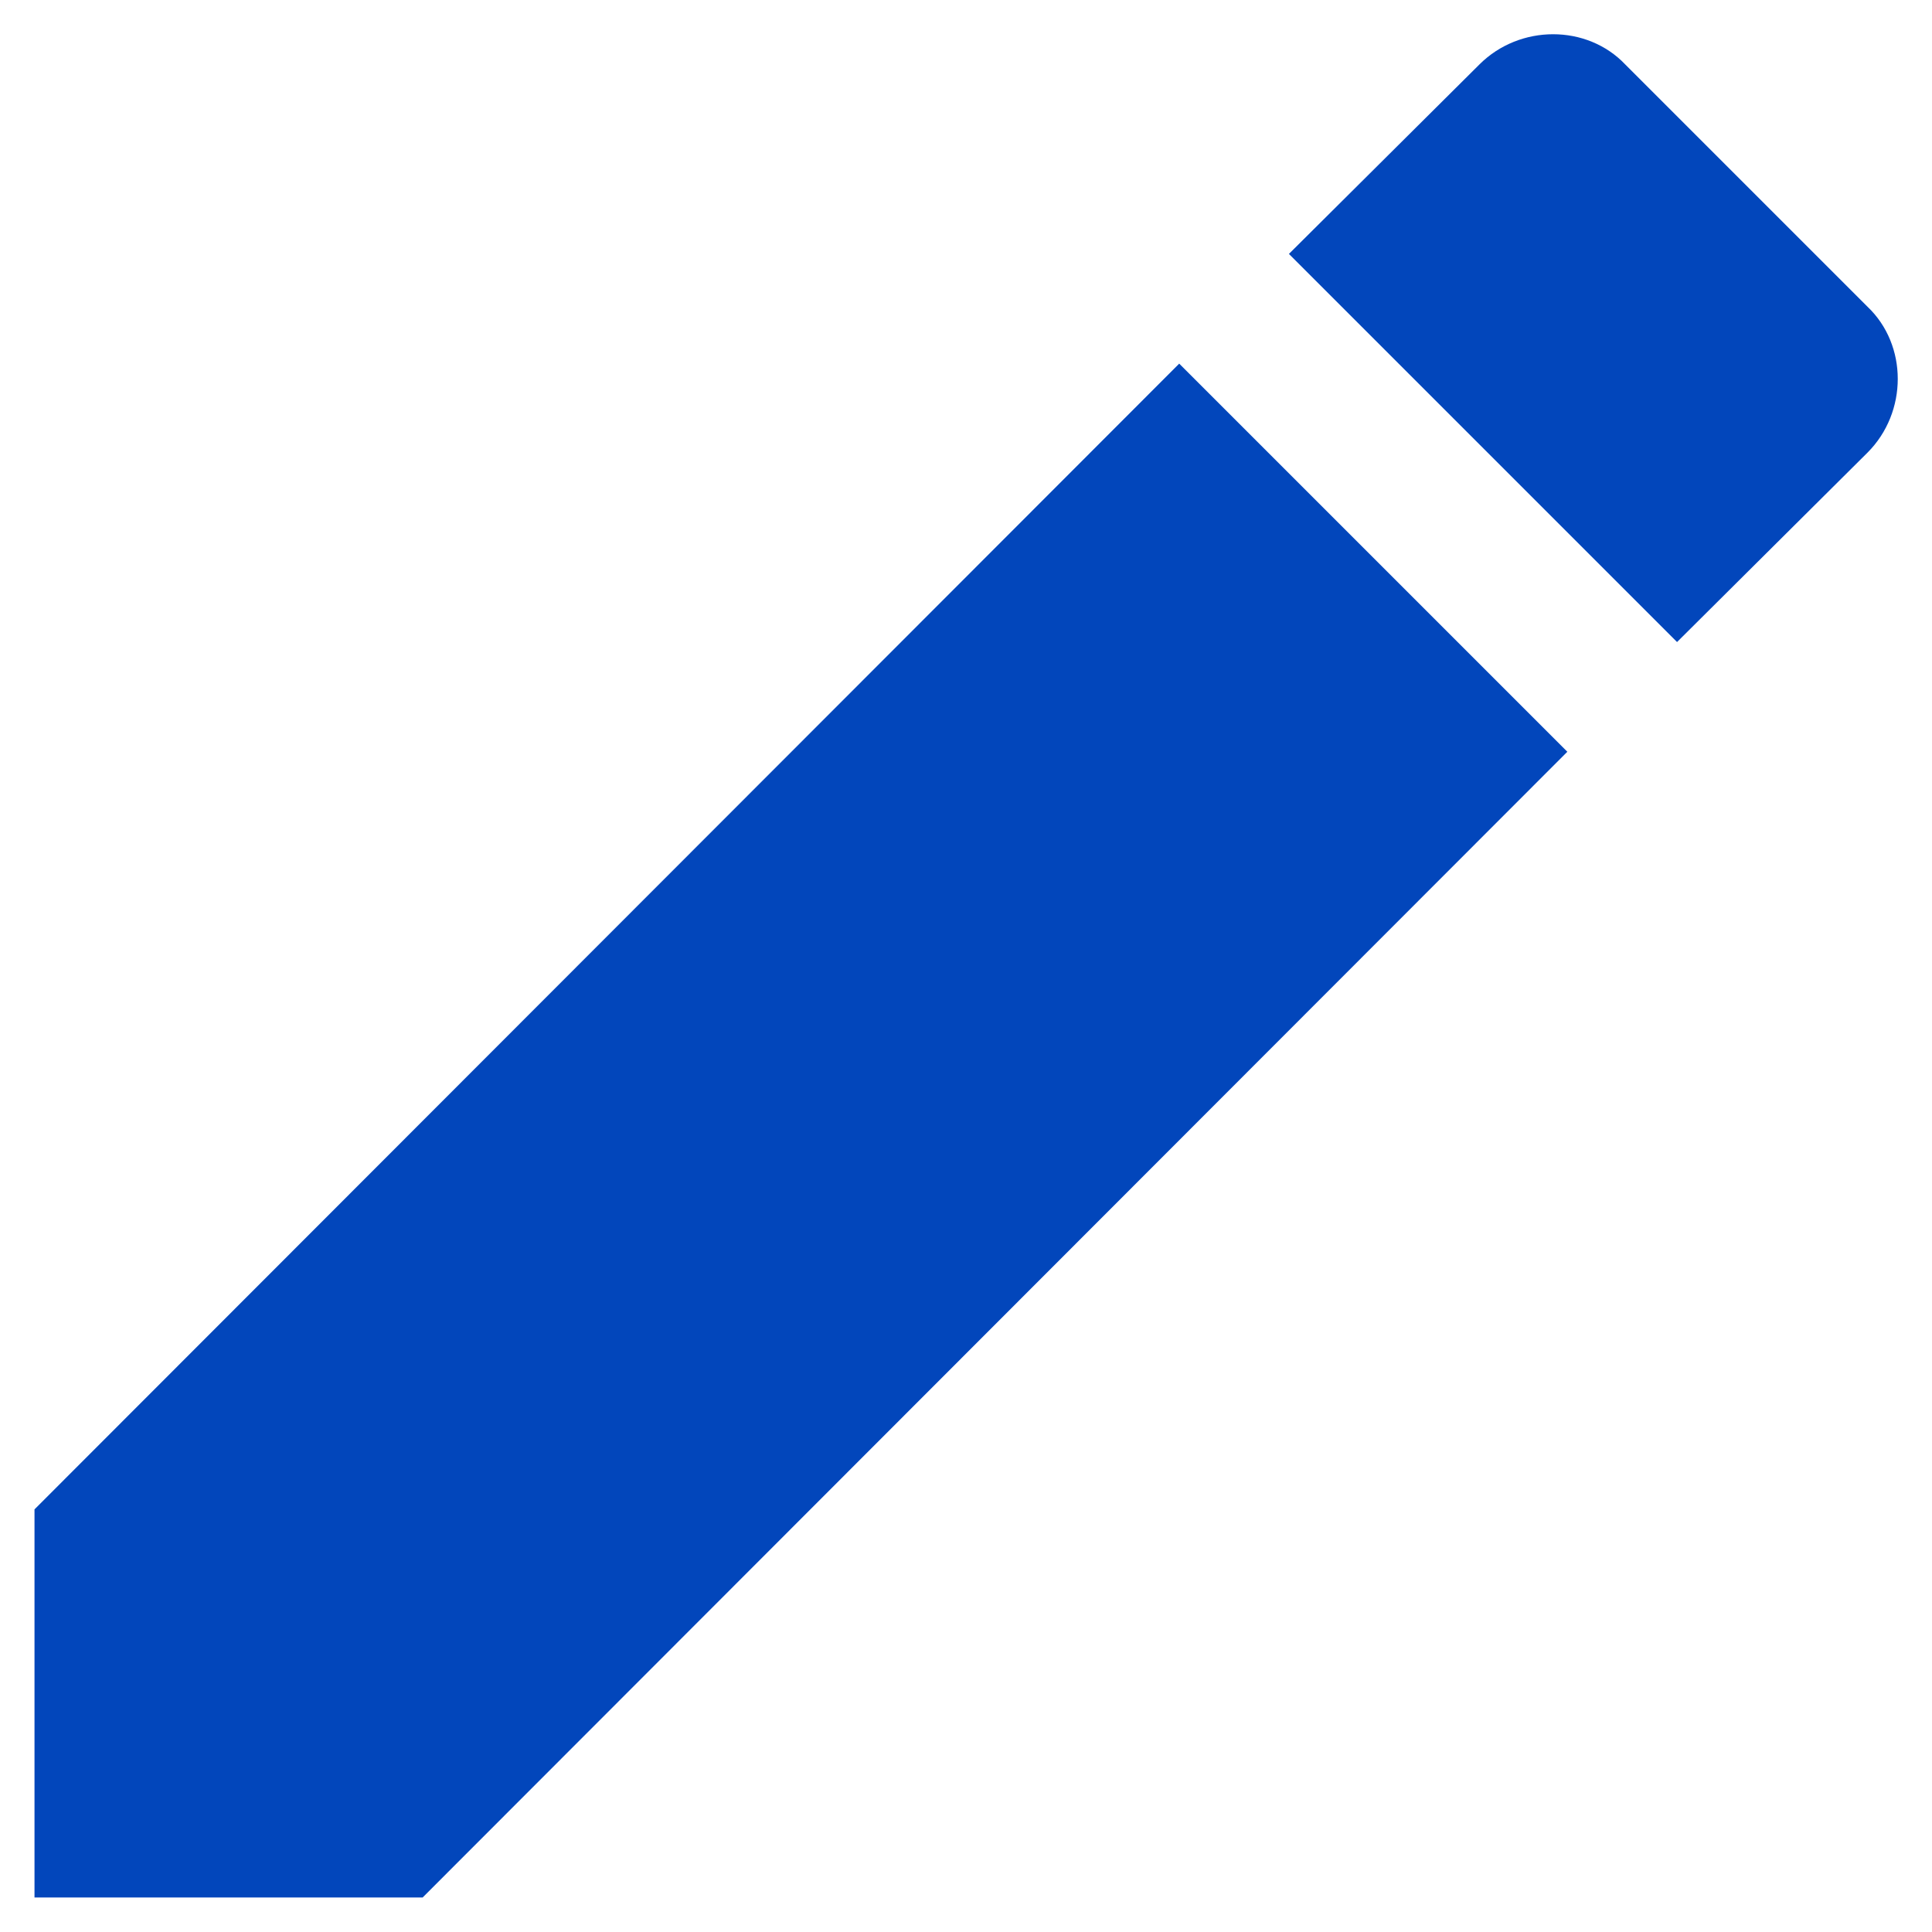
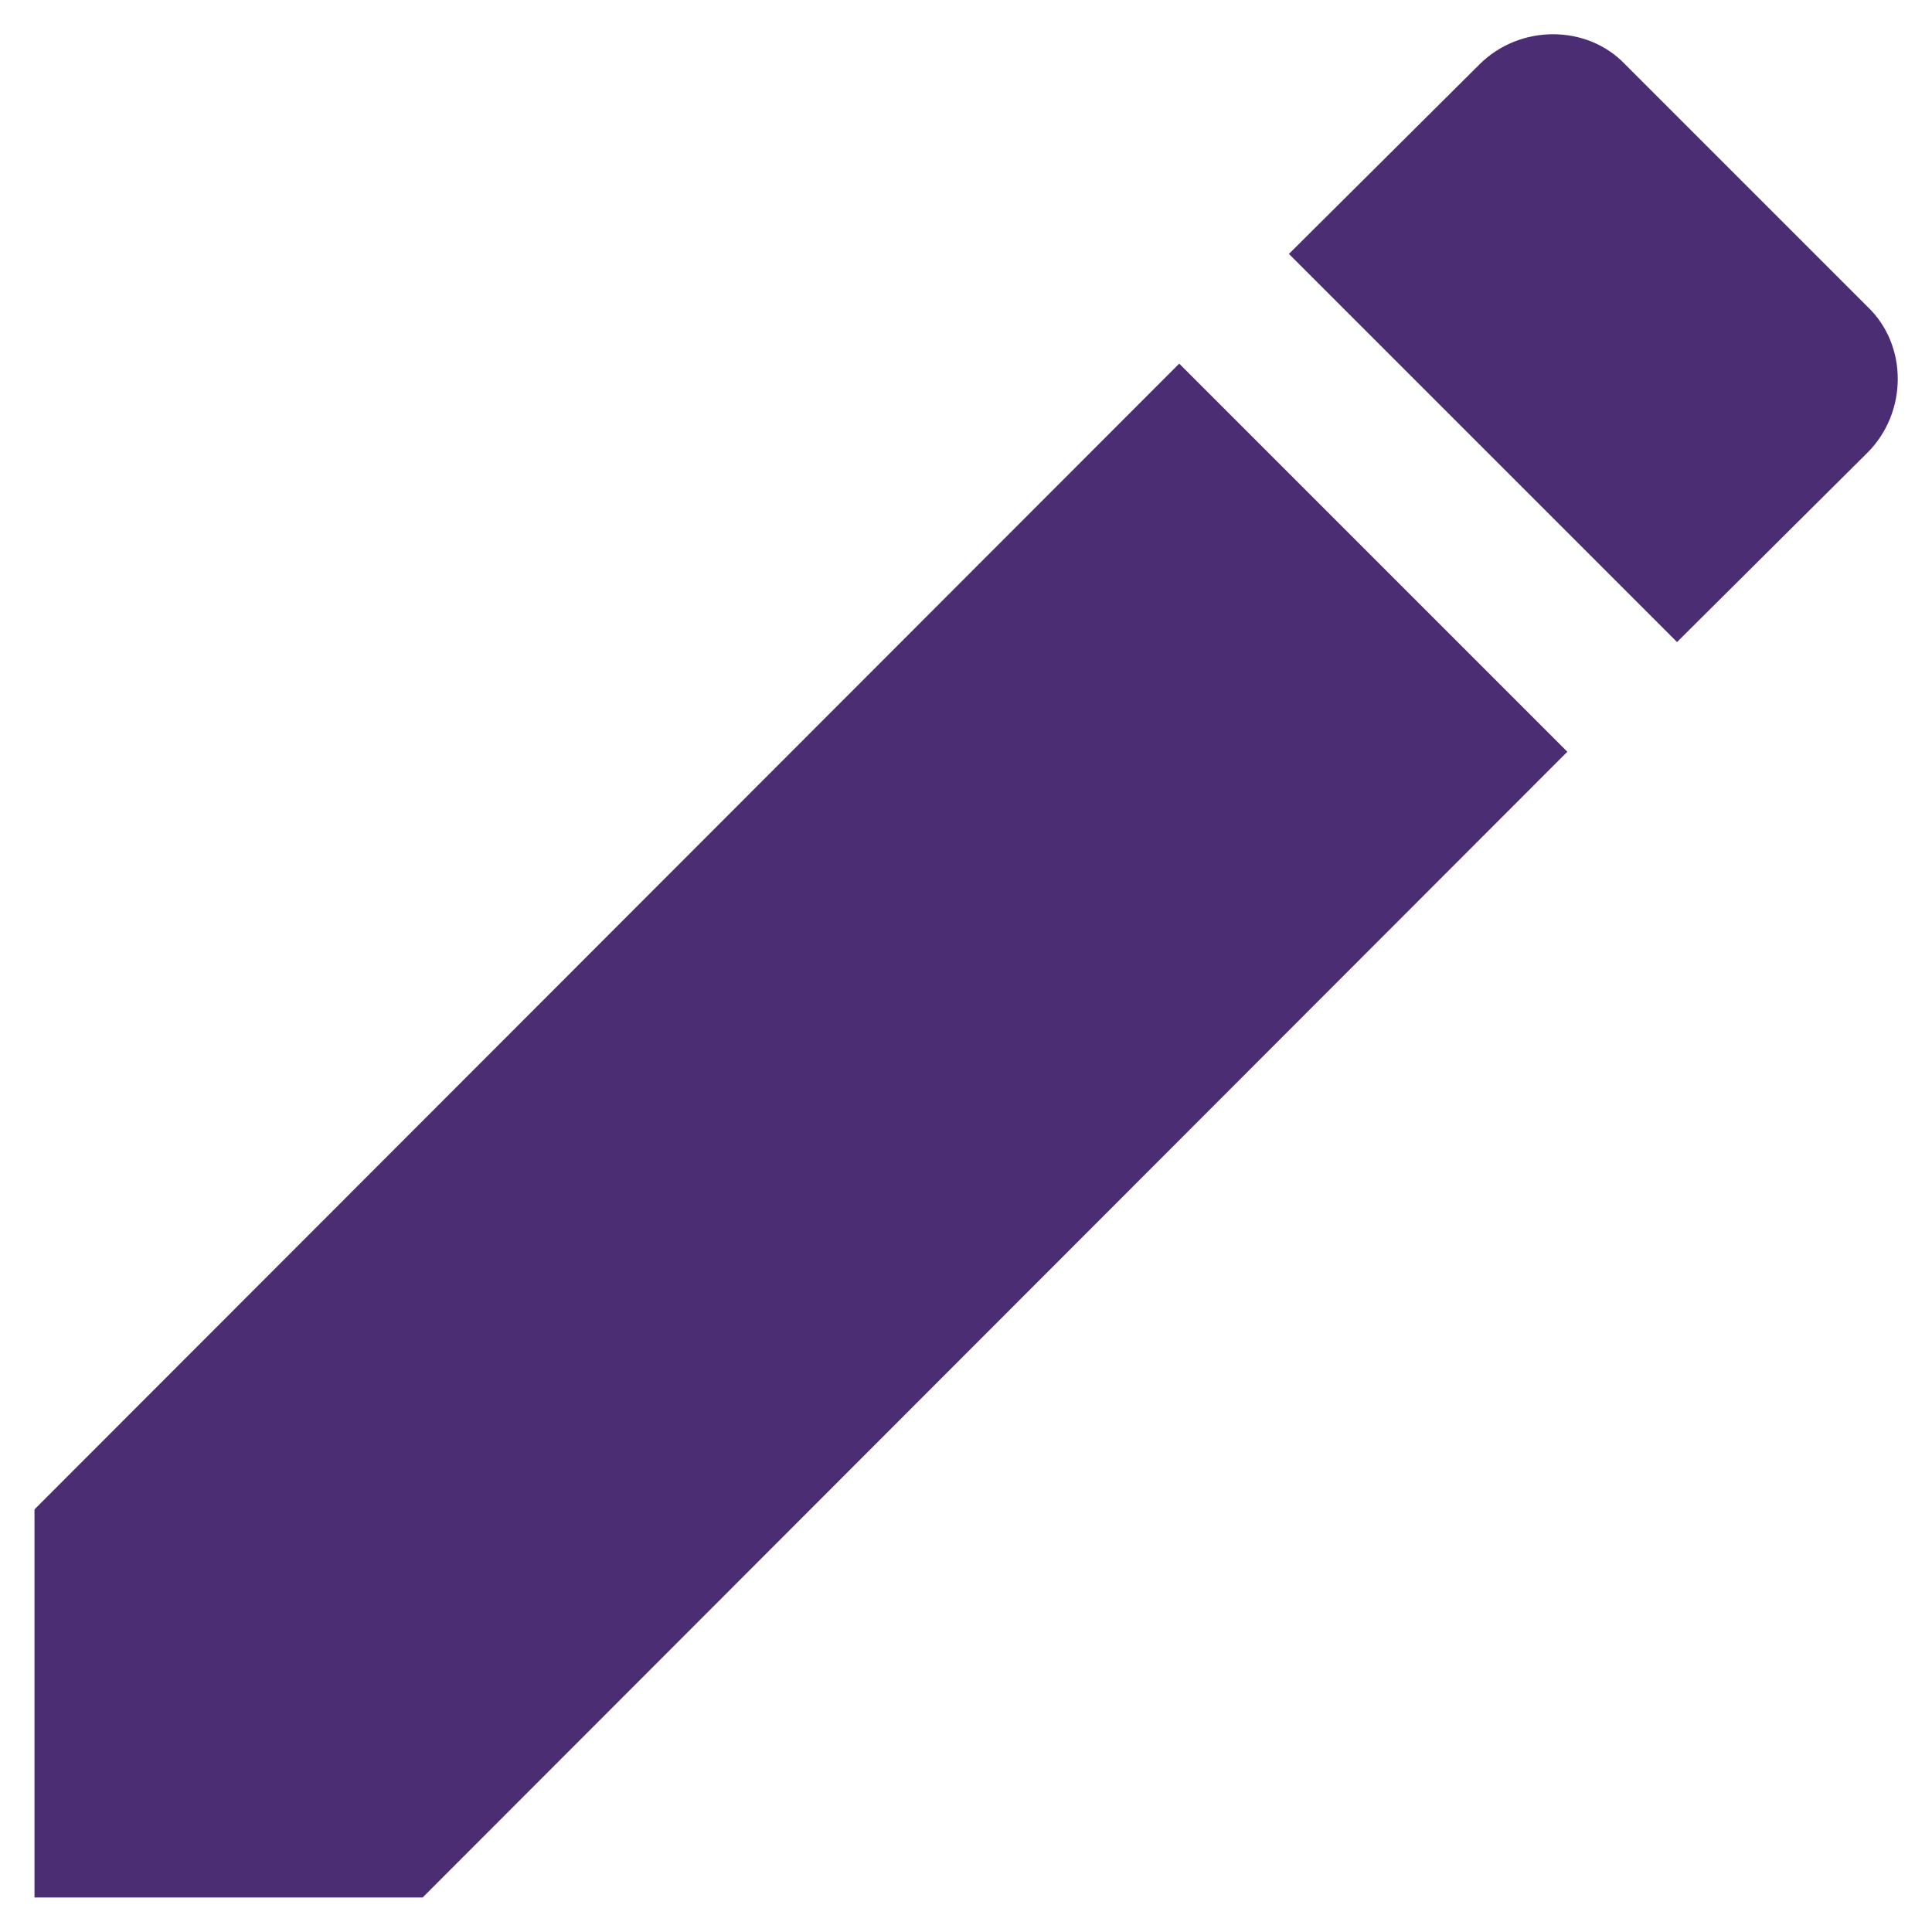
<svg xmlns="http://www.w3.org/2000/svg" width="28" height="28" viewBox="0 0 28 28" fill="none">
-   <path d="M27.065 6.56C27.65 5.975 27.65 5 27.065 4.445L23.555 0.935C23 0.35 22.025 0.35 21.44 0.935L18.68 3.68L24.305 9.305M0.5 21.875V27.5H6.125L22.715 10.895L17.09 5.27L0.5 21.875Z" fill="#0246bb" />
+   <path d="M27.065 6.56C27.65 5.975 27.65 5 27.065 4.445L23.555 0.935C23 0.35 22.025 0.35 21.44 0.935L18.68 3.68L24.305 9.305M0.5 21.875V27.5H6.125L22.715 10.895L17.09 5.27L0.5 21.875Z" fill="#4A2D73" />
</svg>
